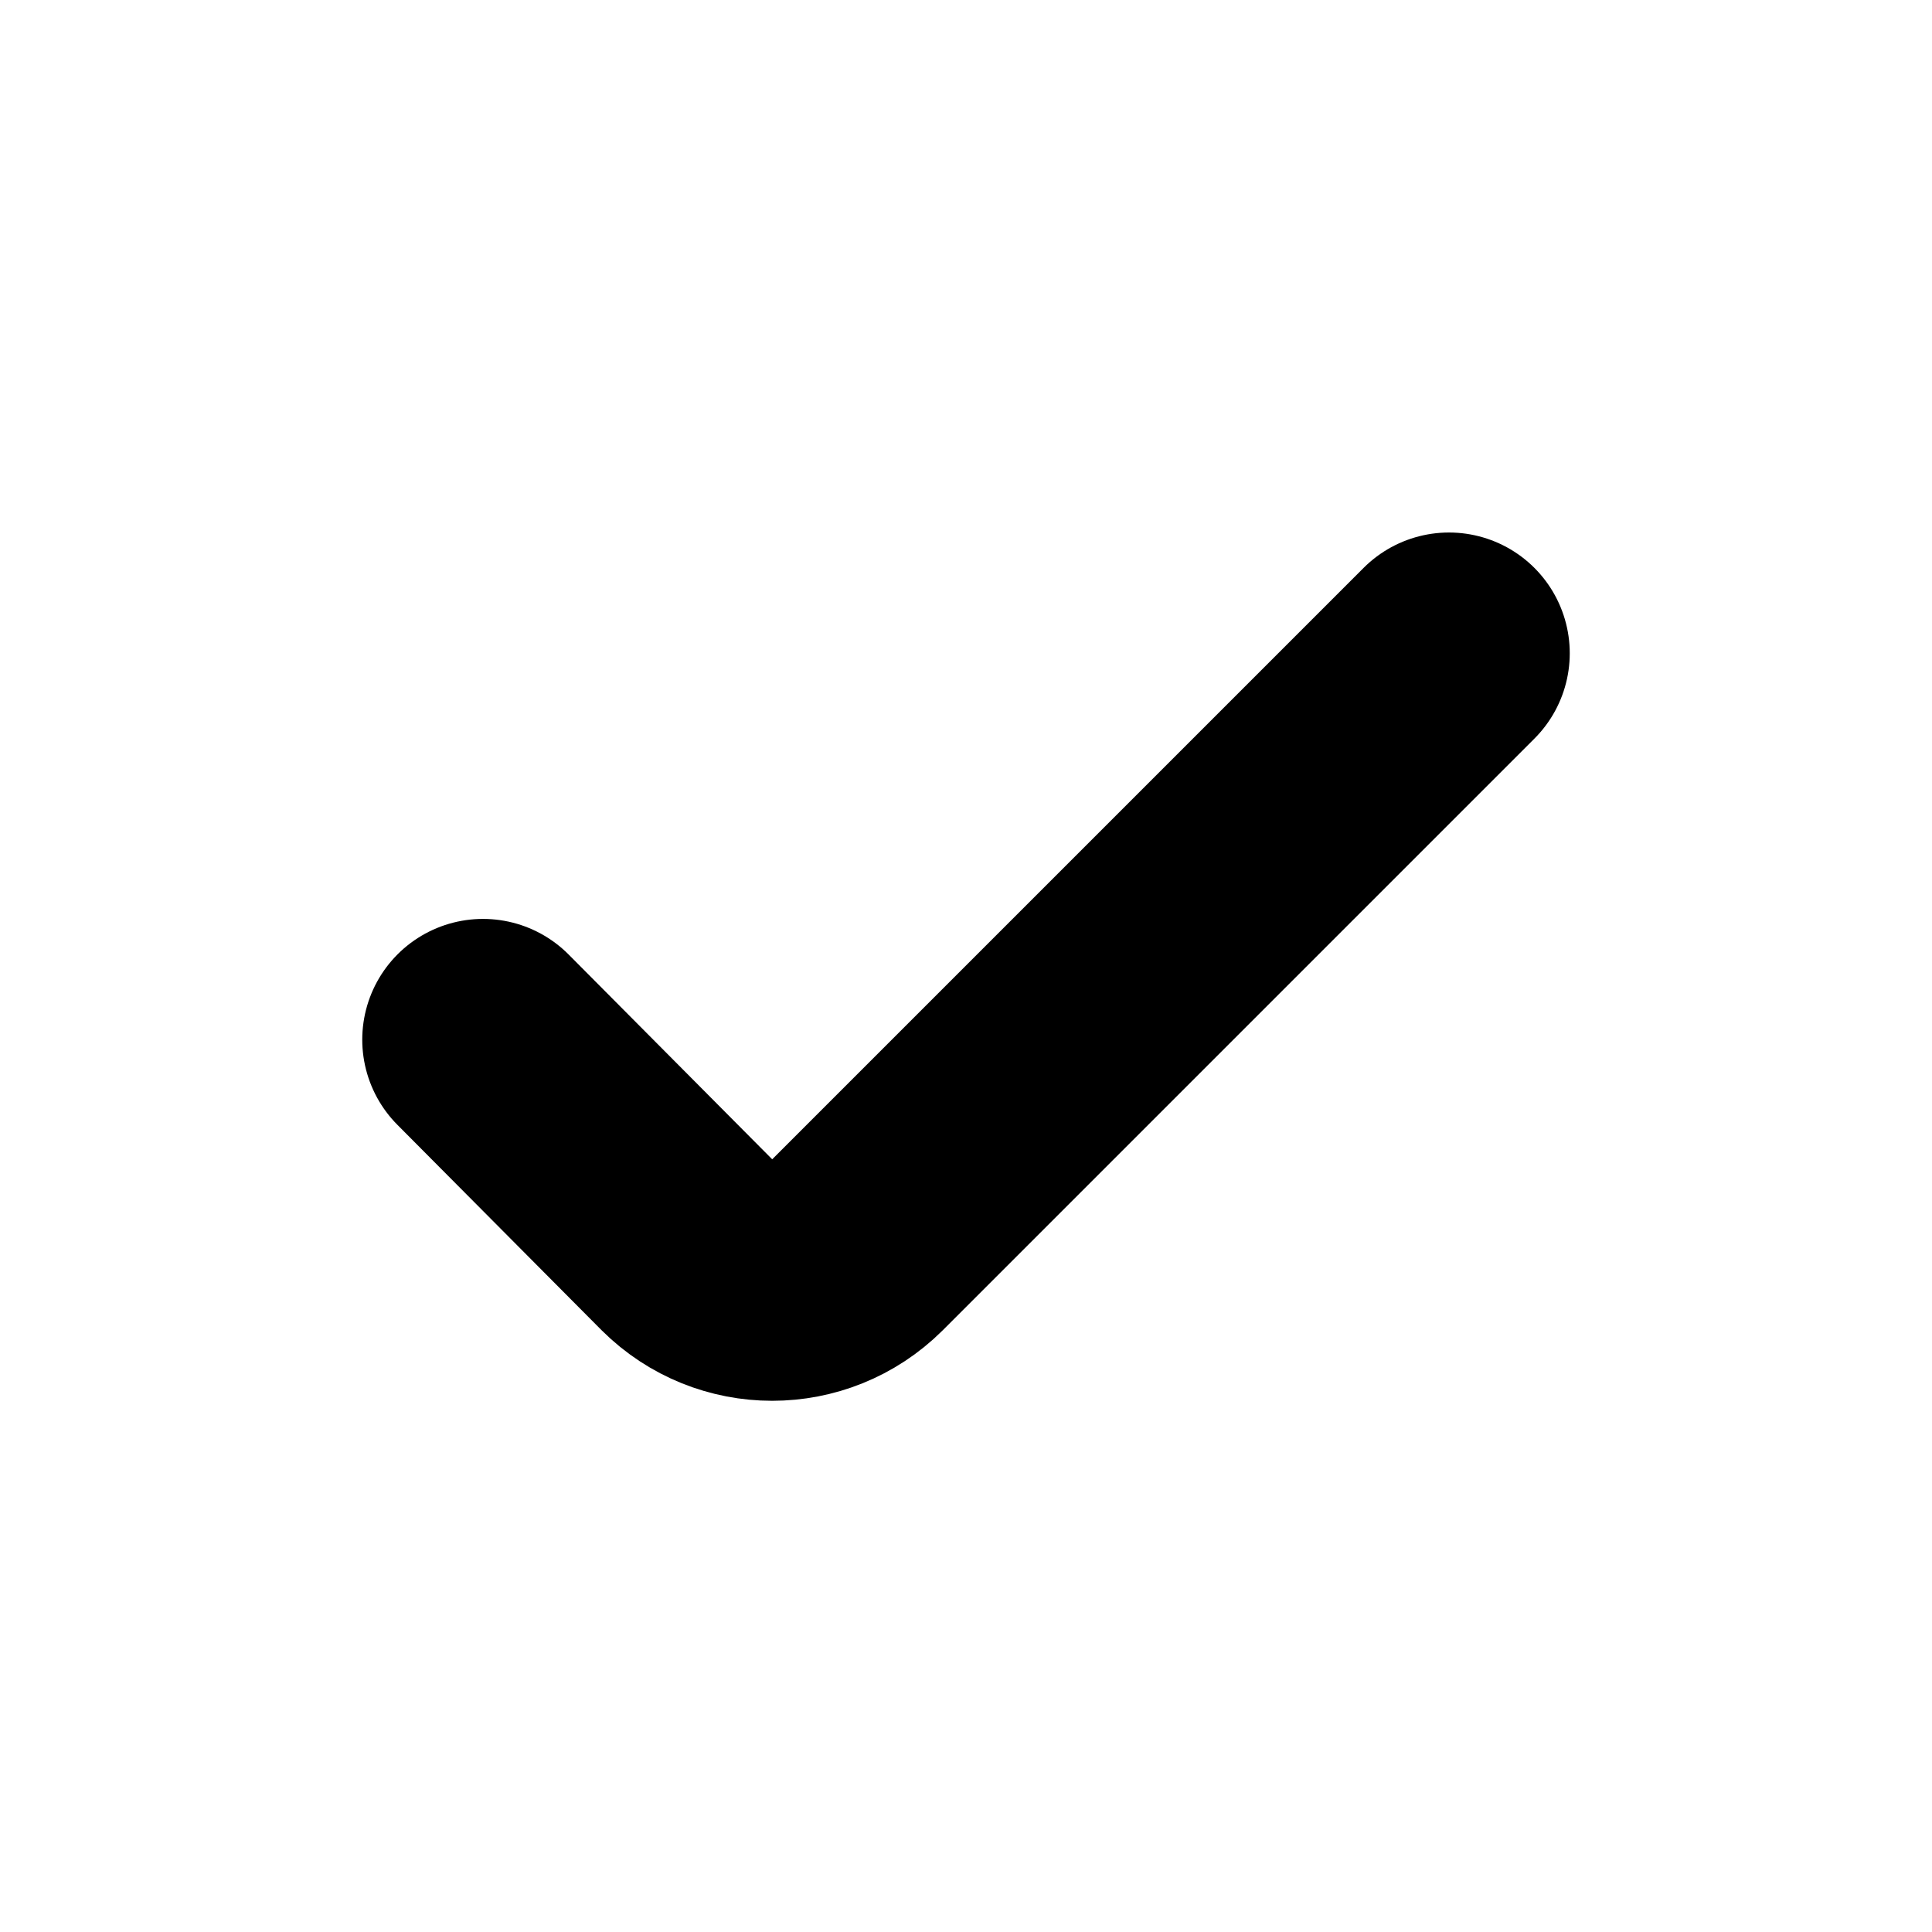
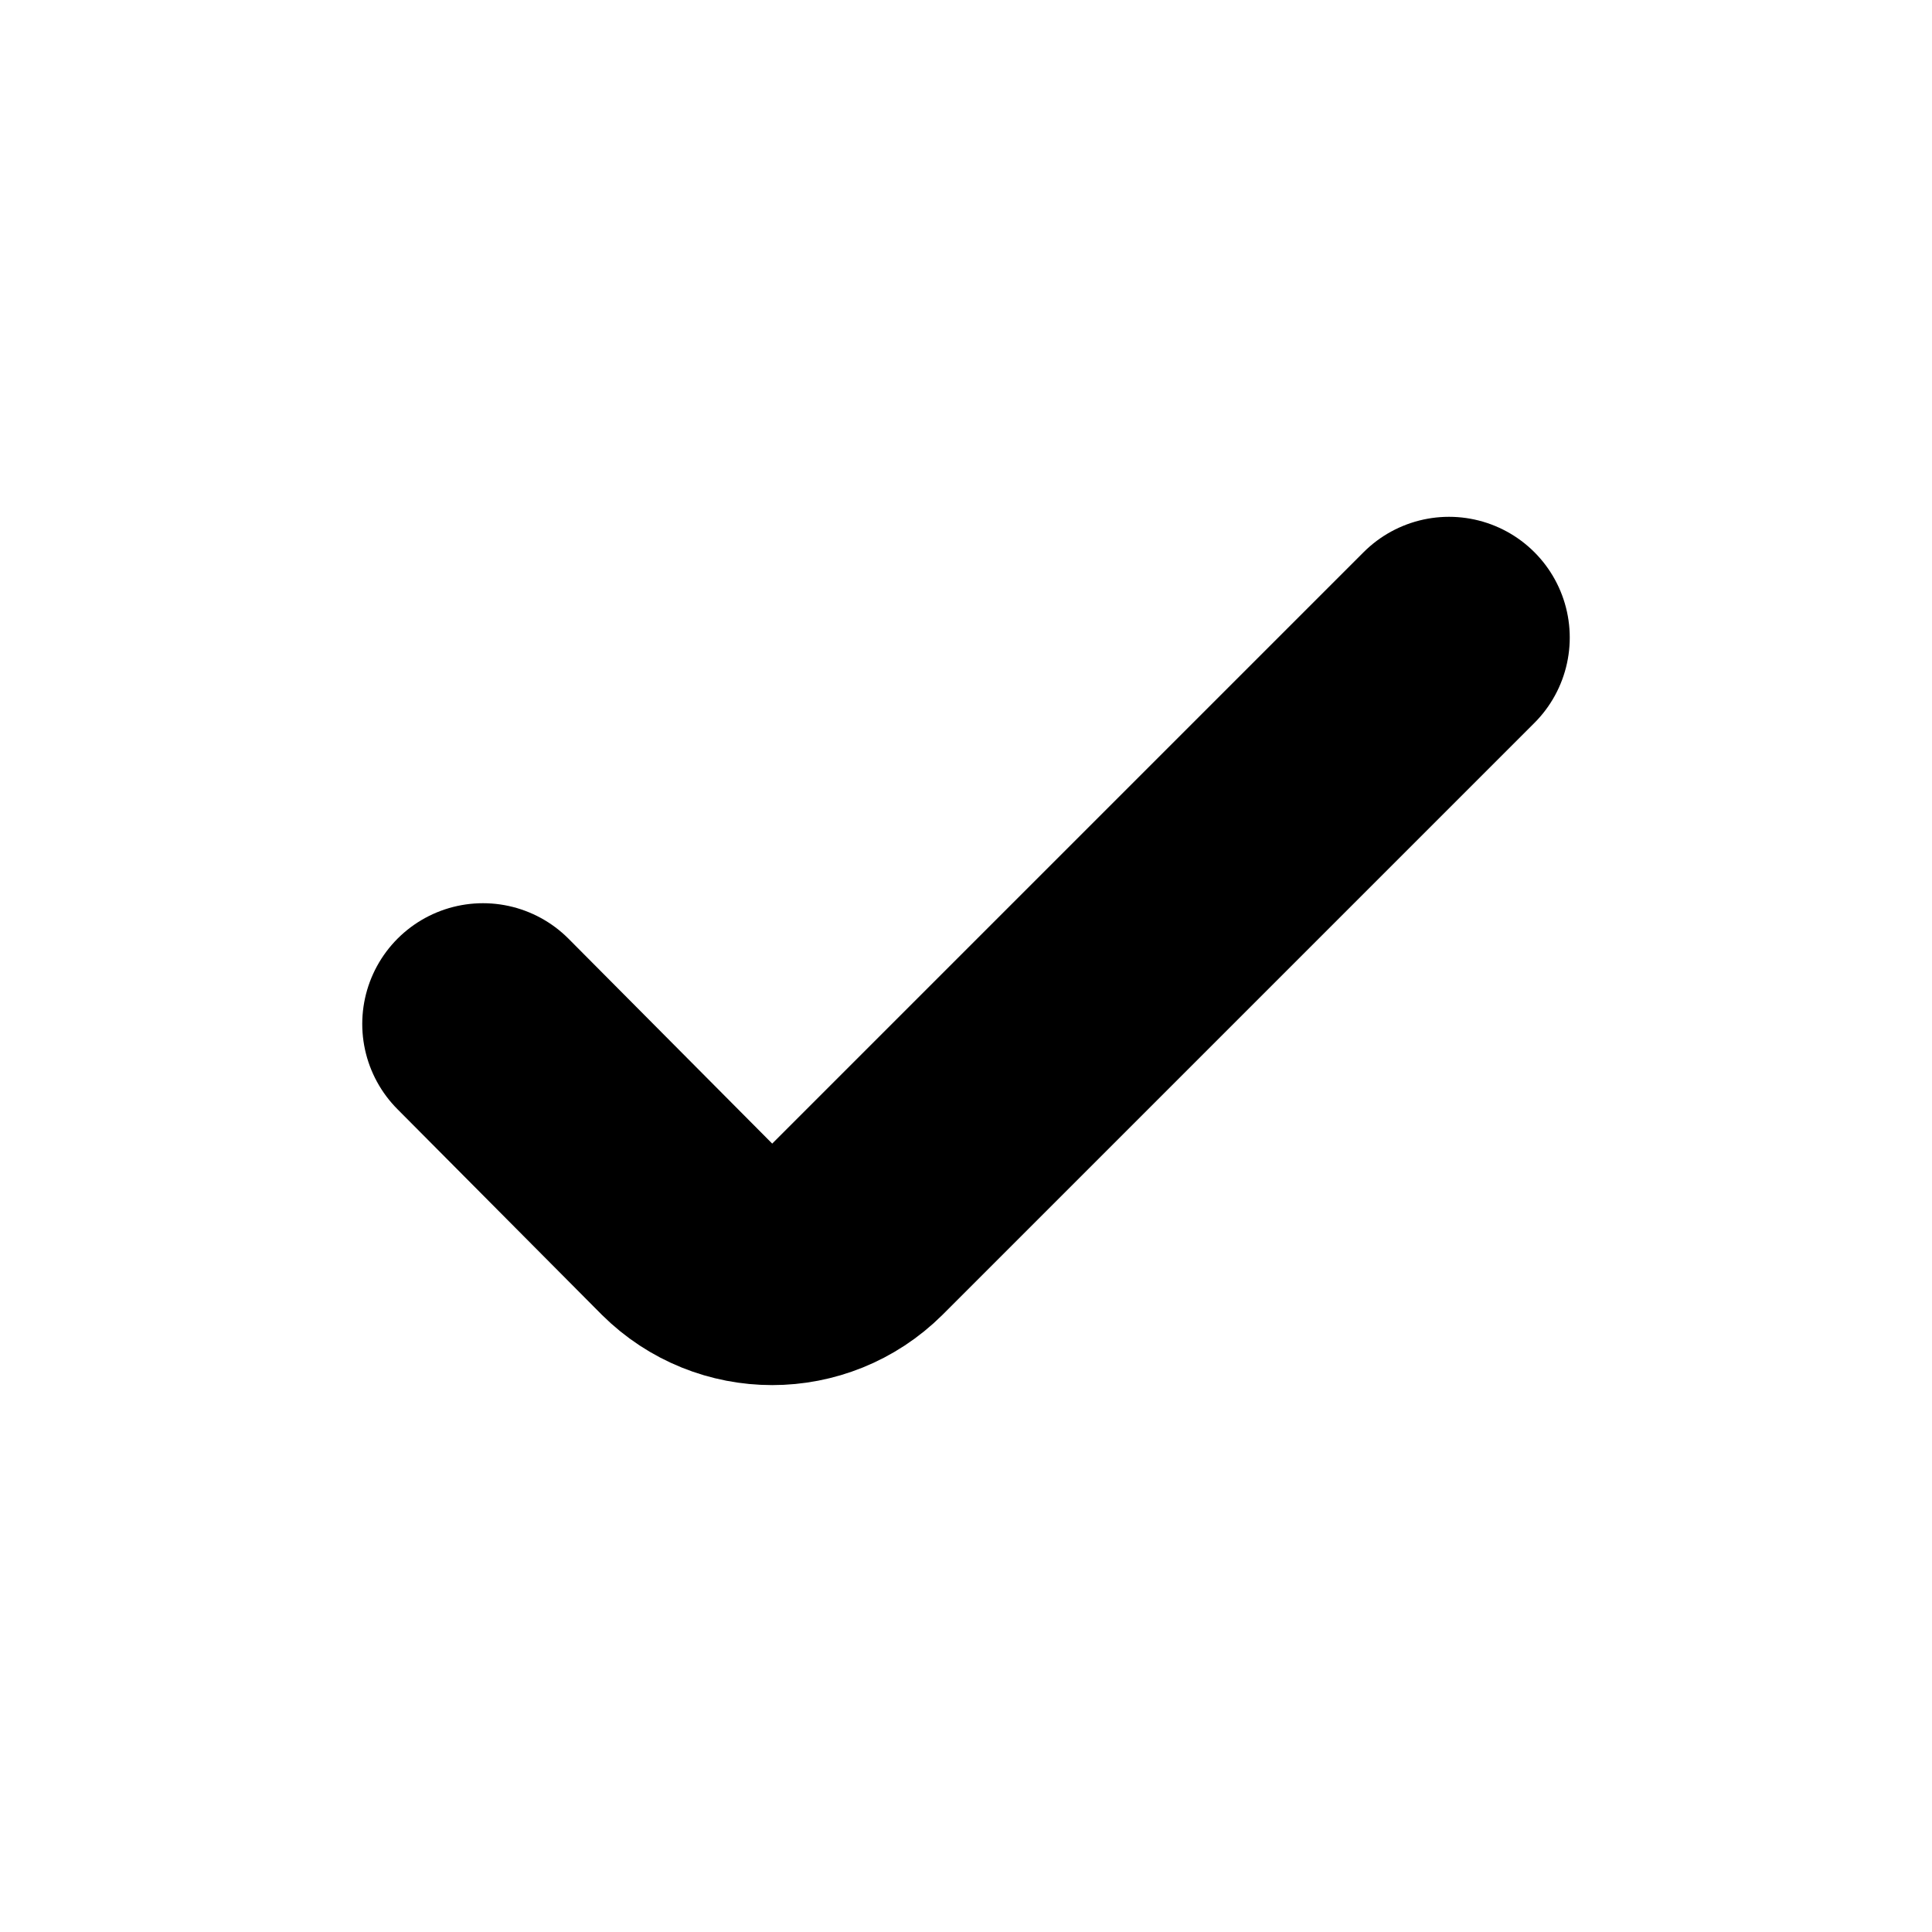
<svg xmlns="http://www.w3.org/2000/svg" viewBox="0 0 16 16" fill="none" stroke="currentColor" stroke-width="2" stroke-linecap="round" stroke-linejoin="round">
-   <path d="M4 8.61L5.69 10.31A1 1 0 0 0 7.1 10.31L12 5.41" />
+   <path d="M4 8.48L5.69 10.18A1 1 0 0 0 7.1 10.18L12 5.28" />
</svg>
